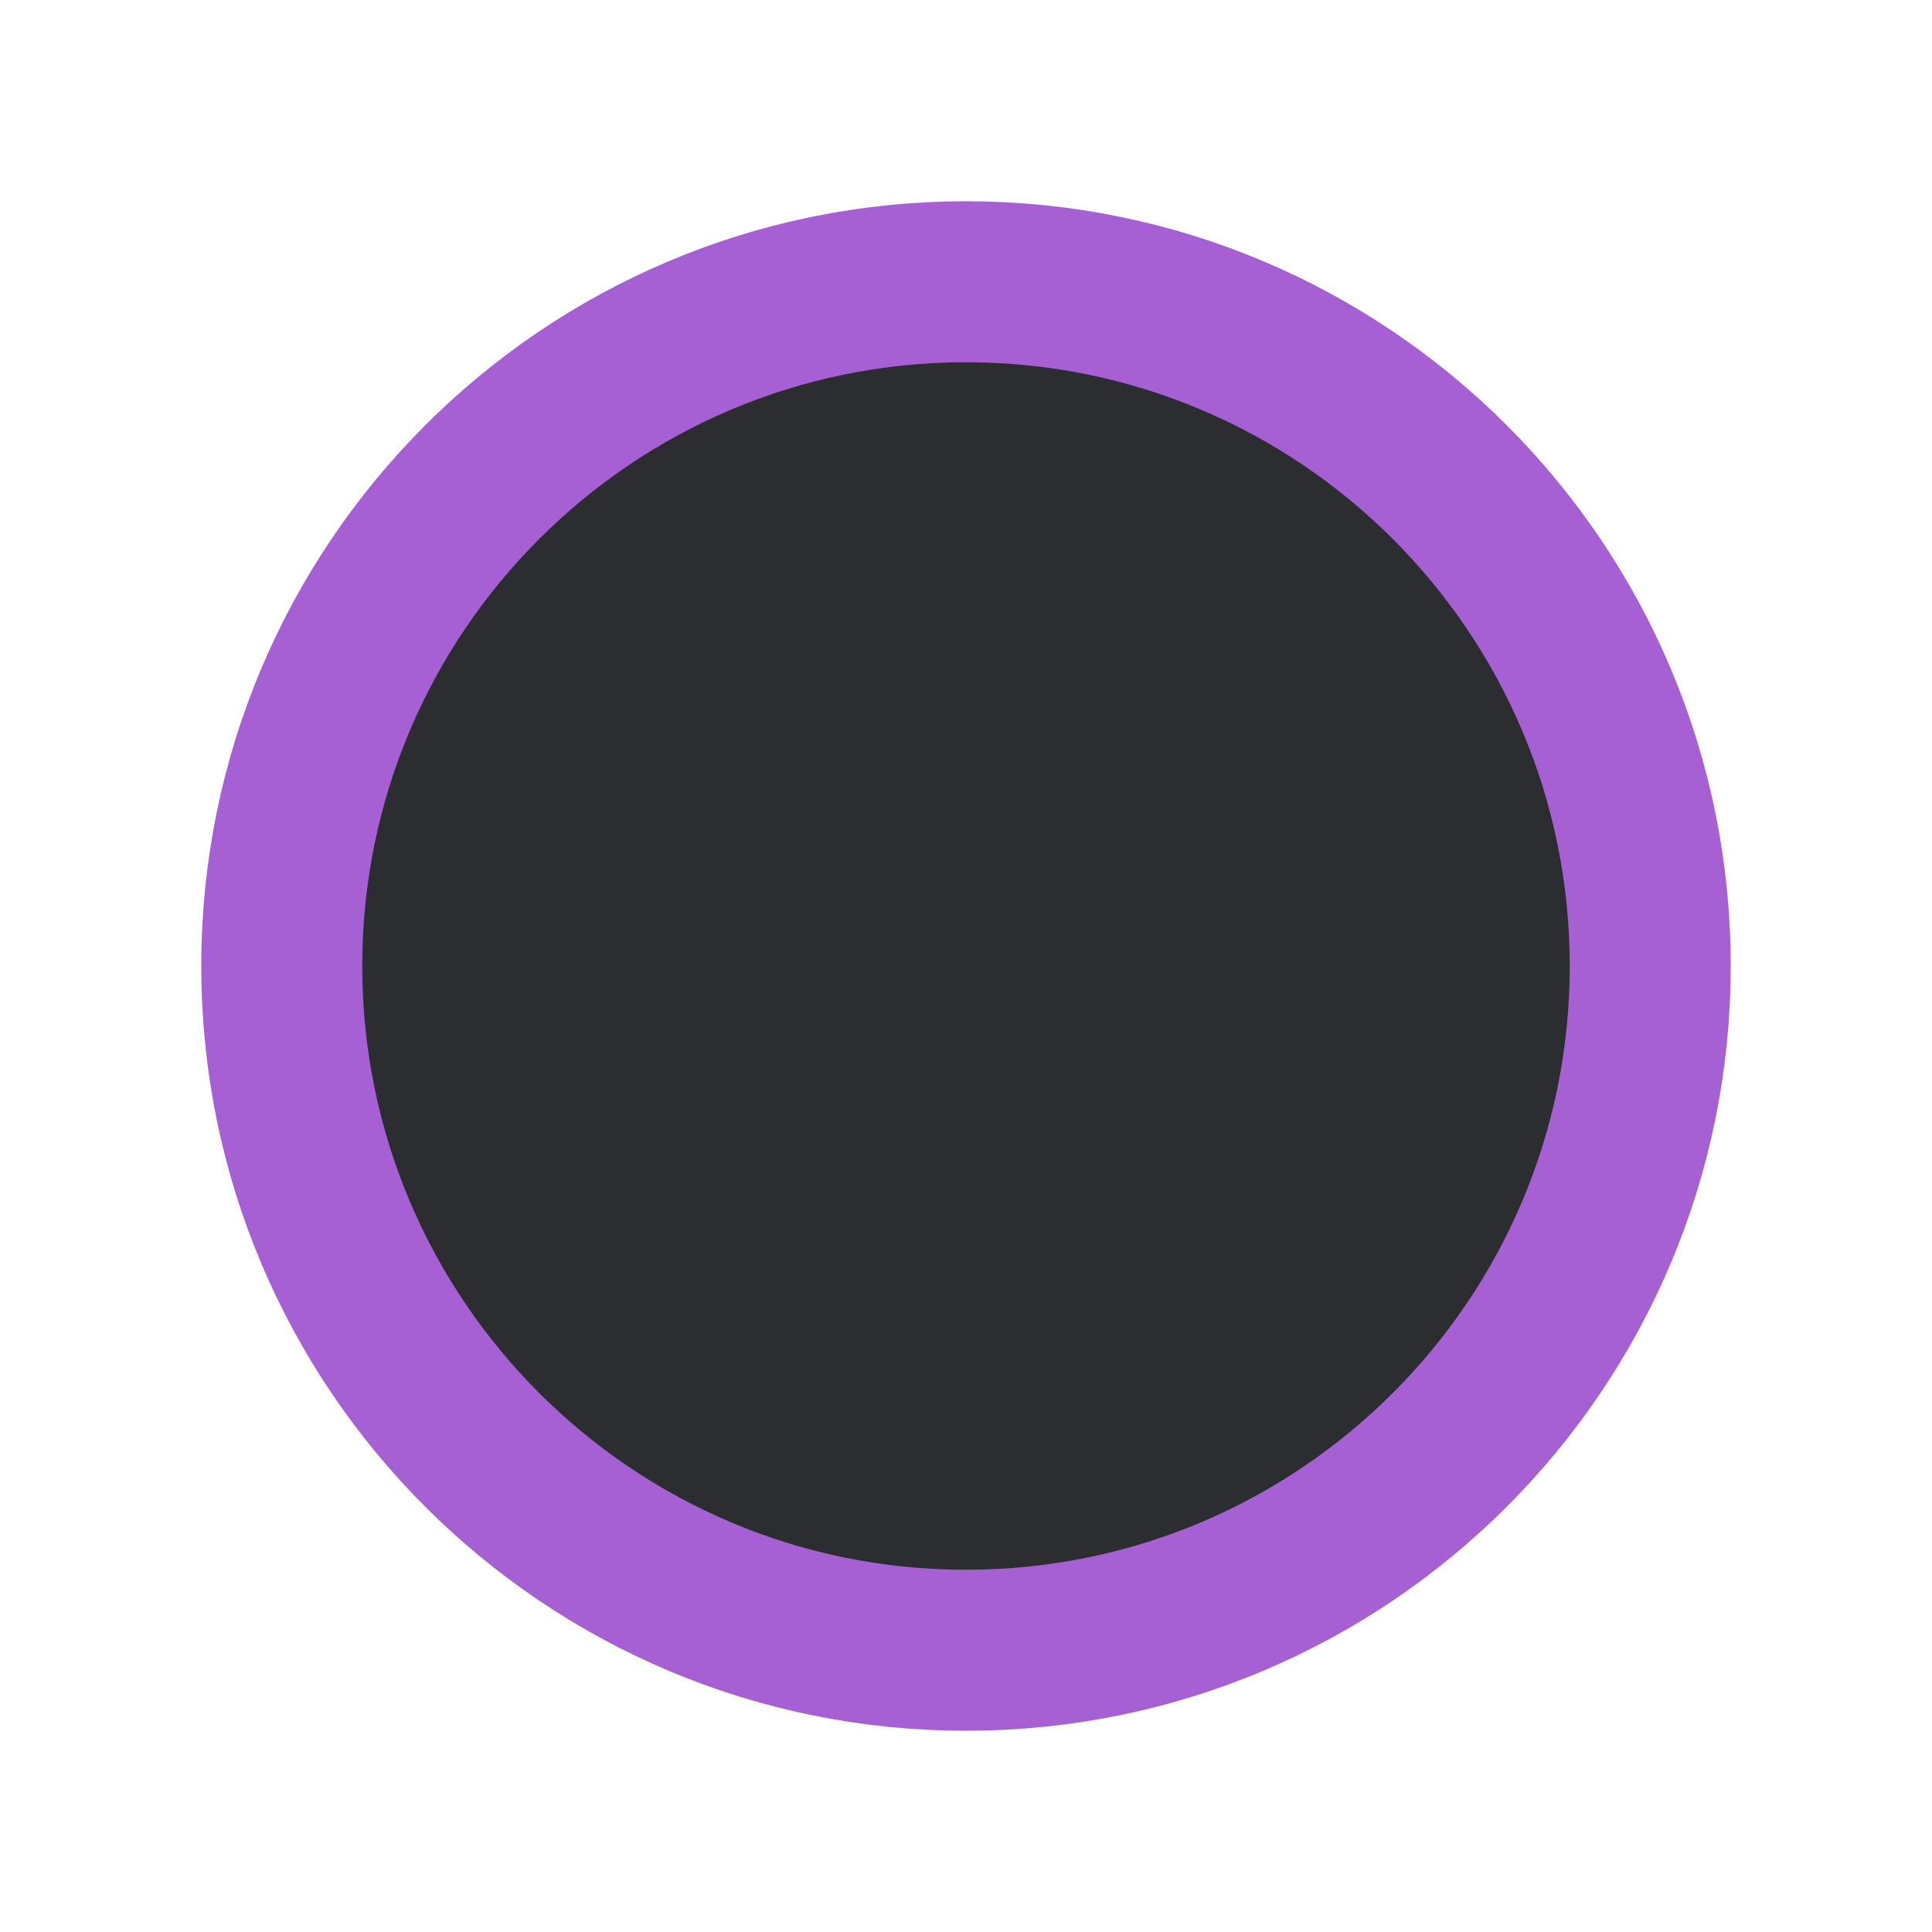
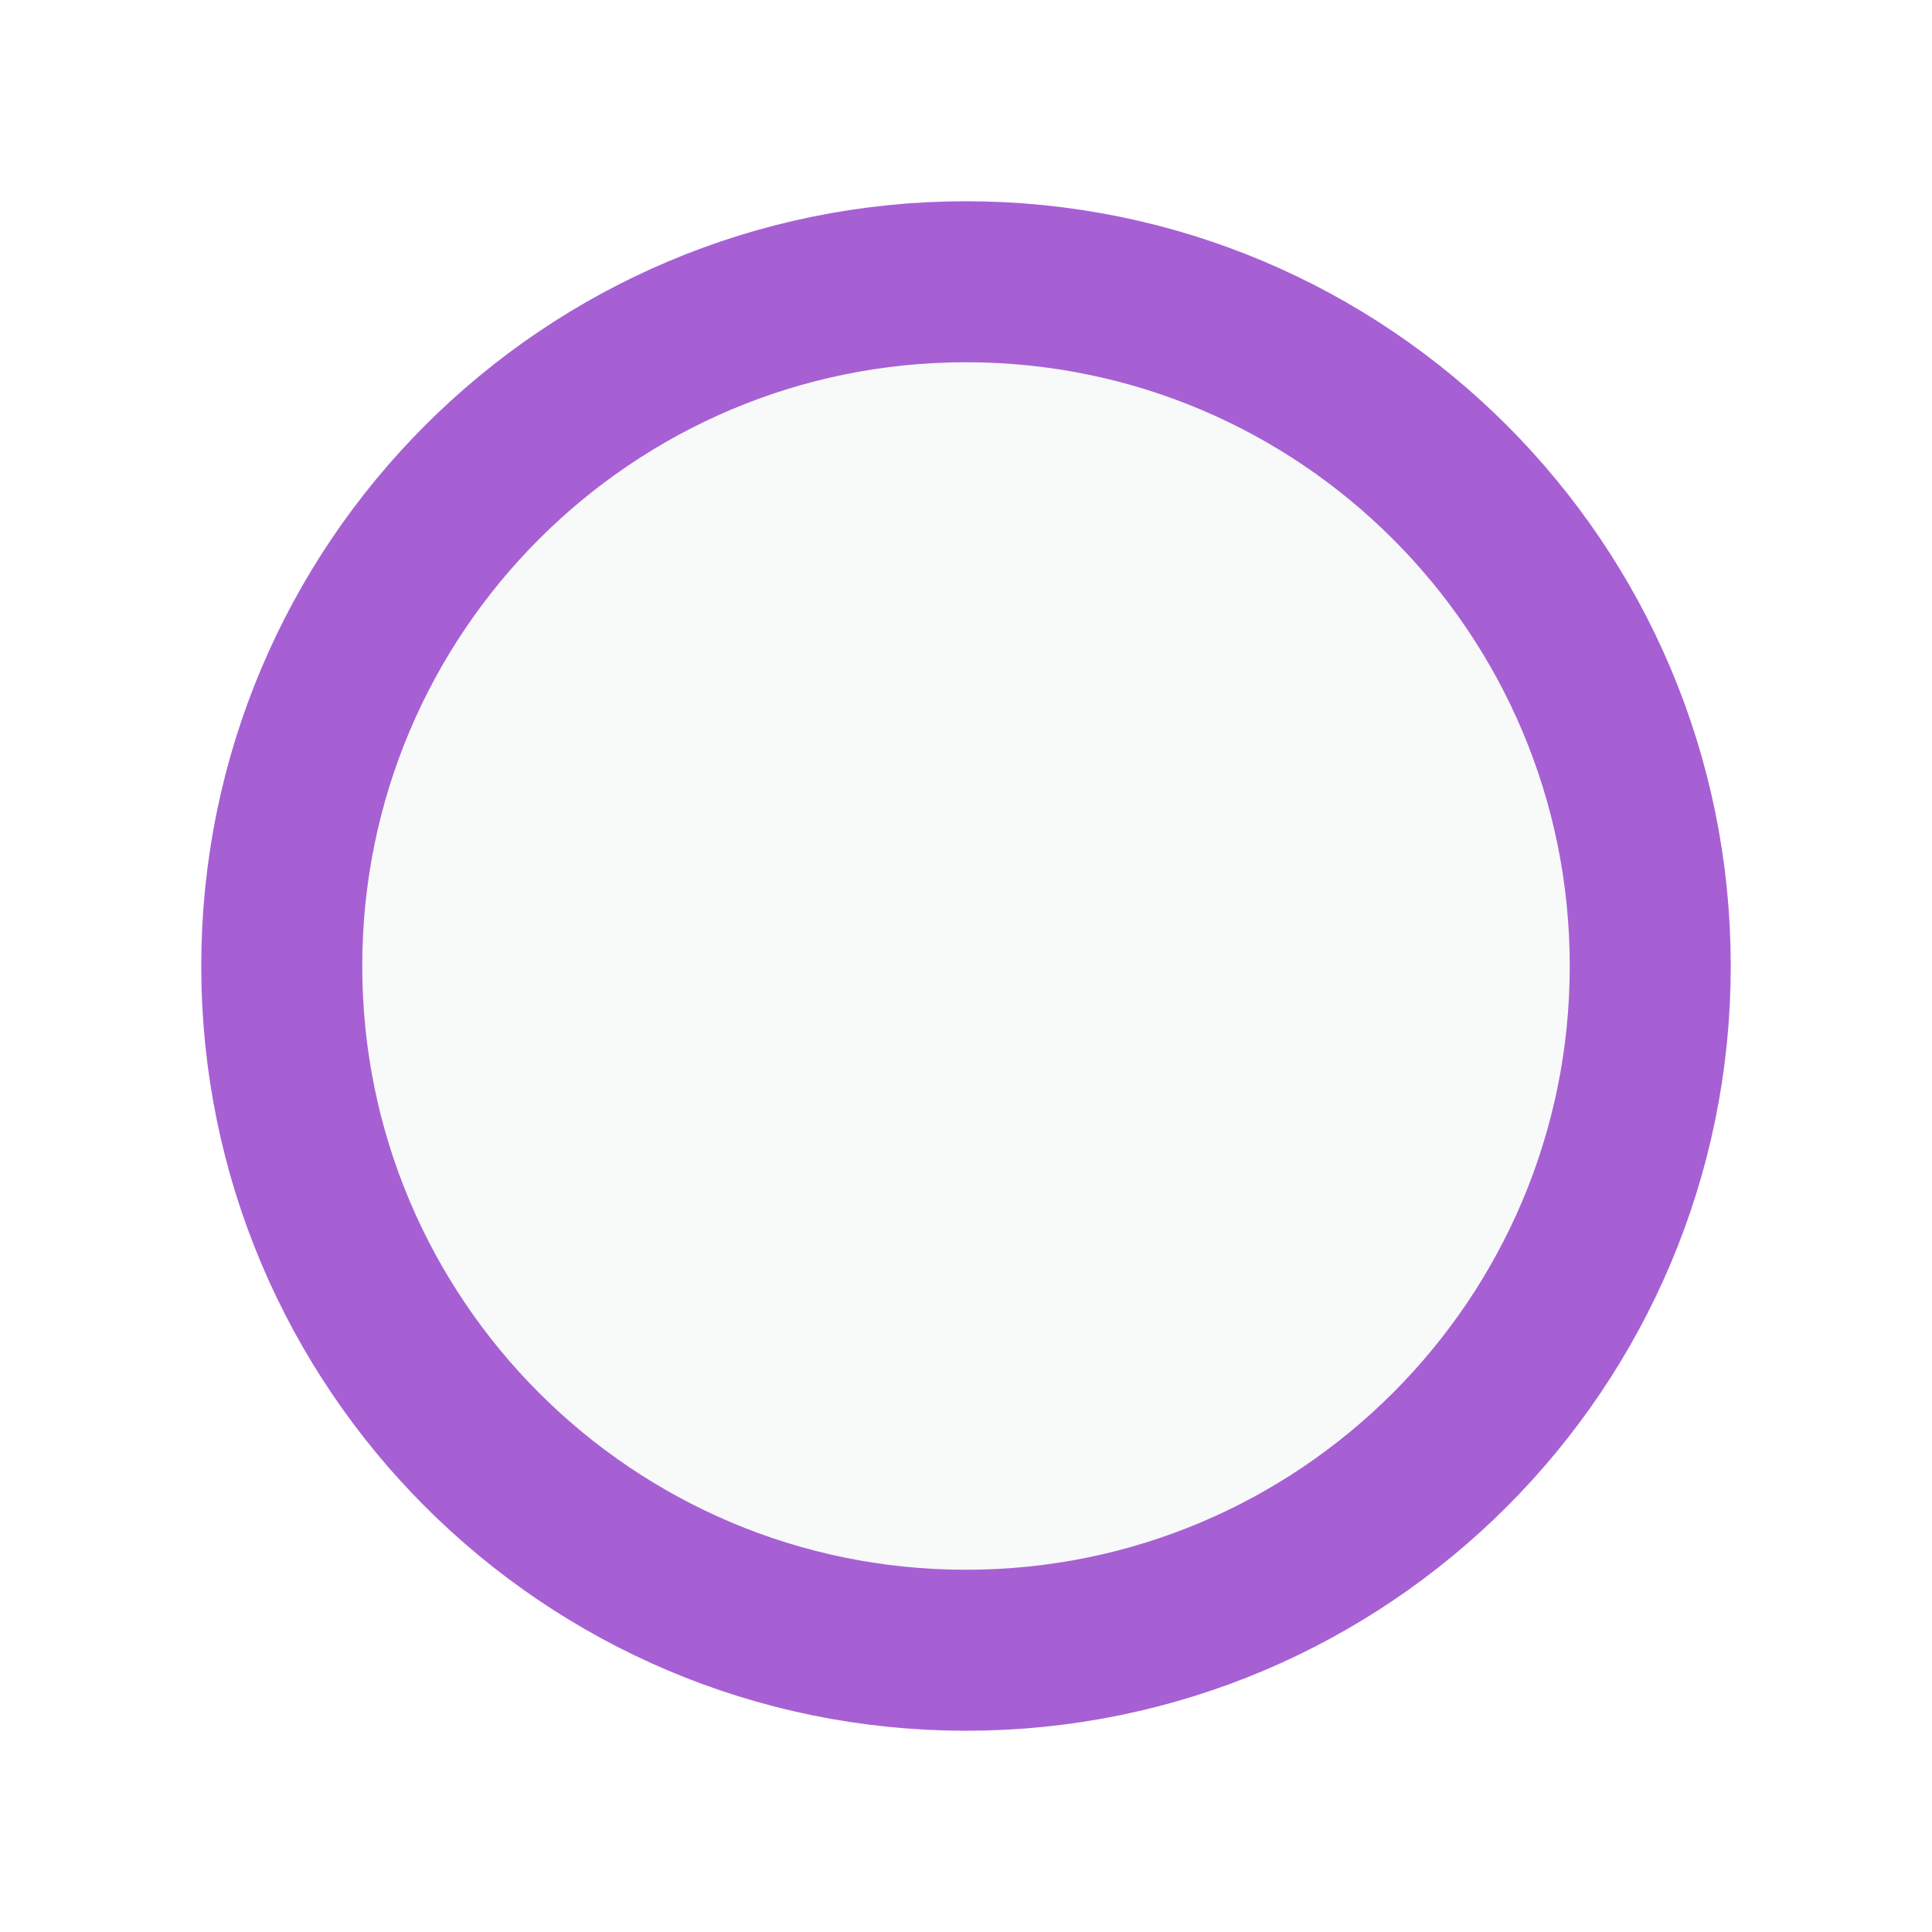
<svg xmlns="http://www.w3.org/2000/svg" width="24" height="24" viewBox="0 0 24 24" fill="none">
-   <circle id="Checkbox.Background.Default_Checkbox.Border.Selected" cx="12" cy="12" r="8.5" fill="#2B2D30" stroke="#A660D4" stroke-width="2" />
+   <circle id="Checkbox.Background.Default_Checkbox.Border.Selected" cx="12" cy="12" r="8.5" fill="#E0E1E433" stroke="#A660D4" stroke-width="2" />
</svg>
